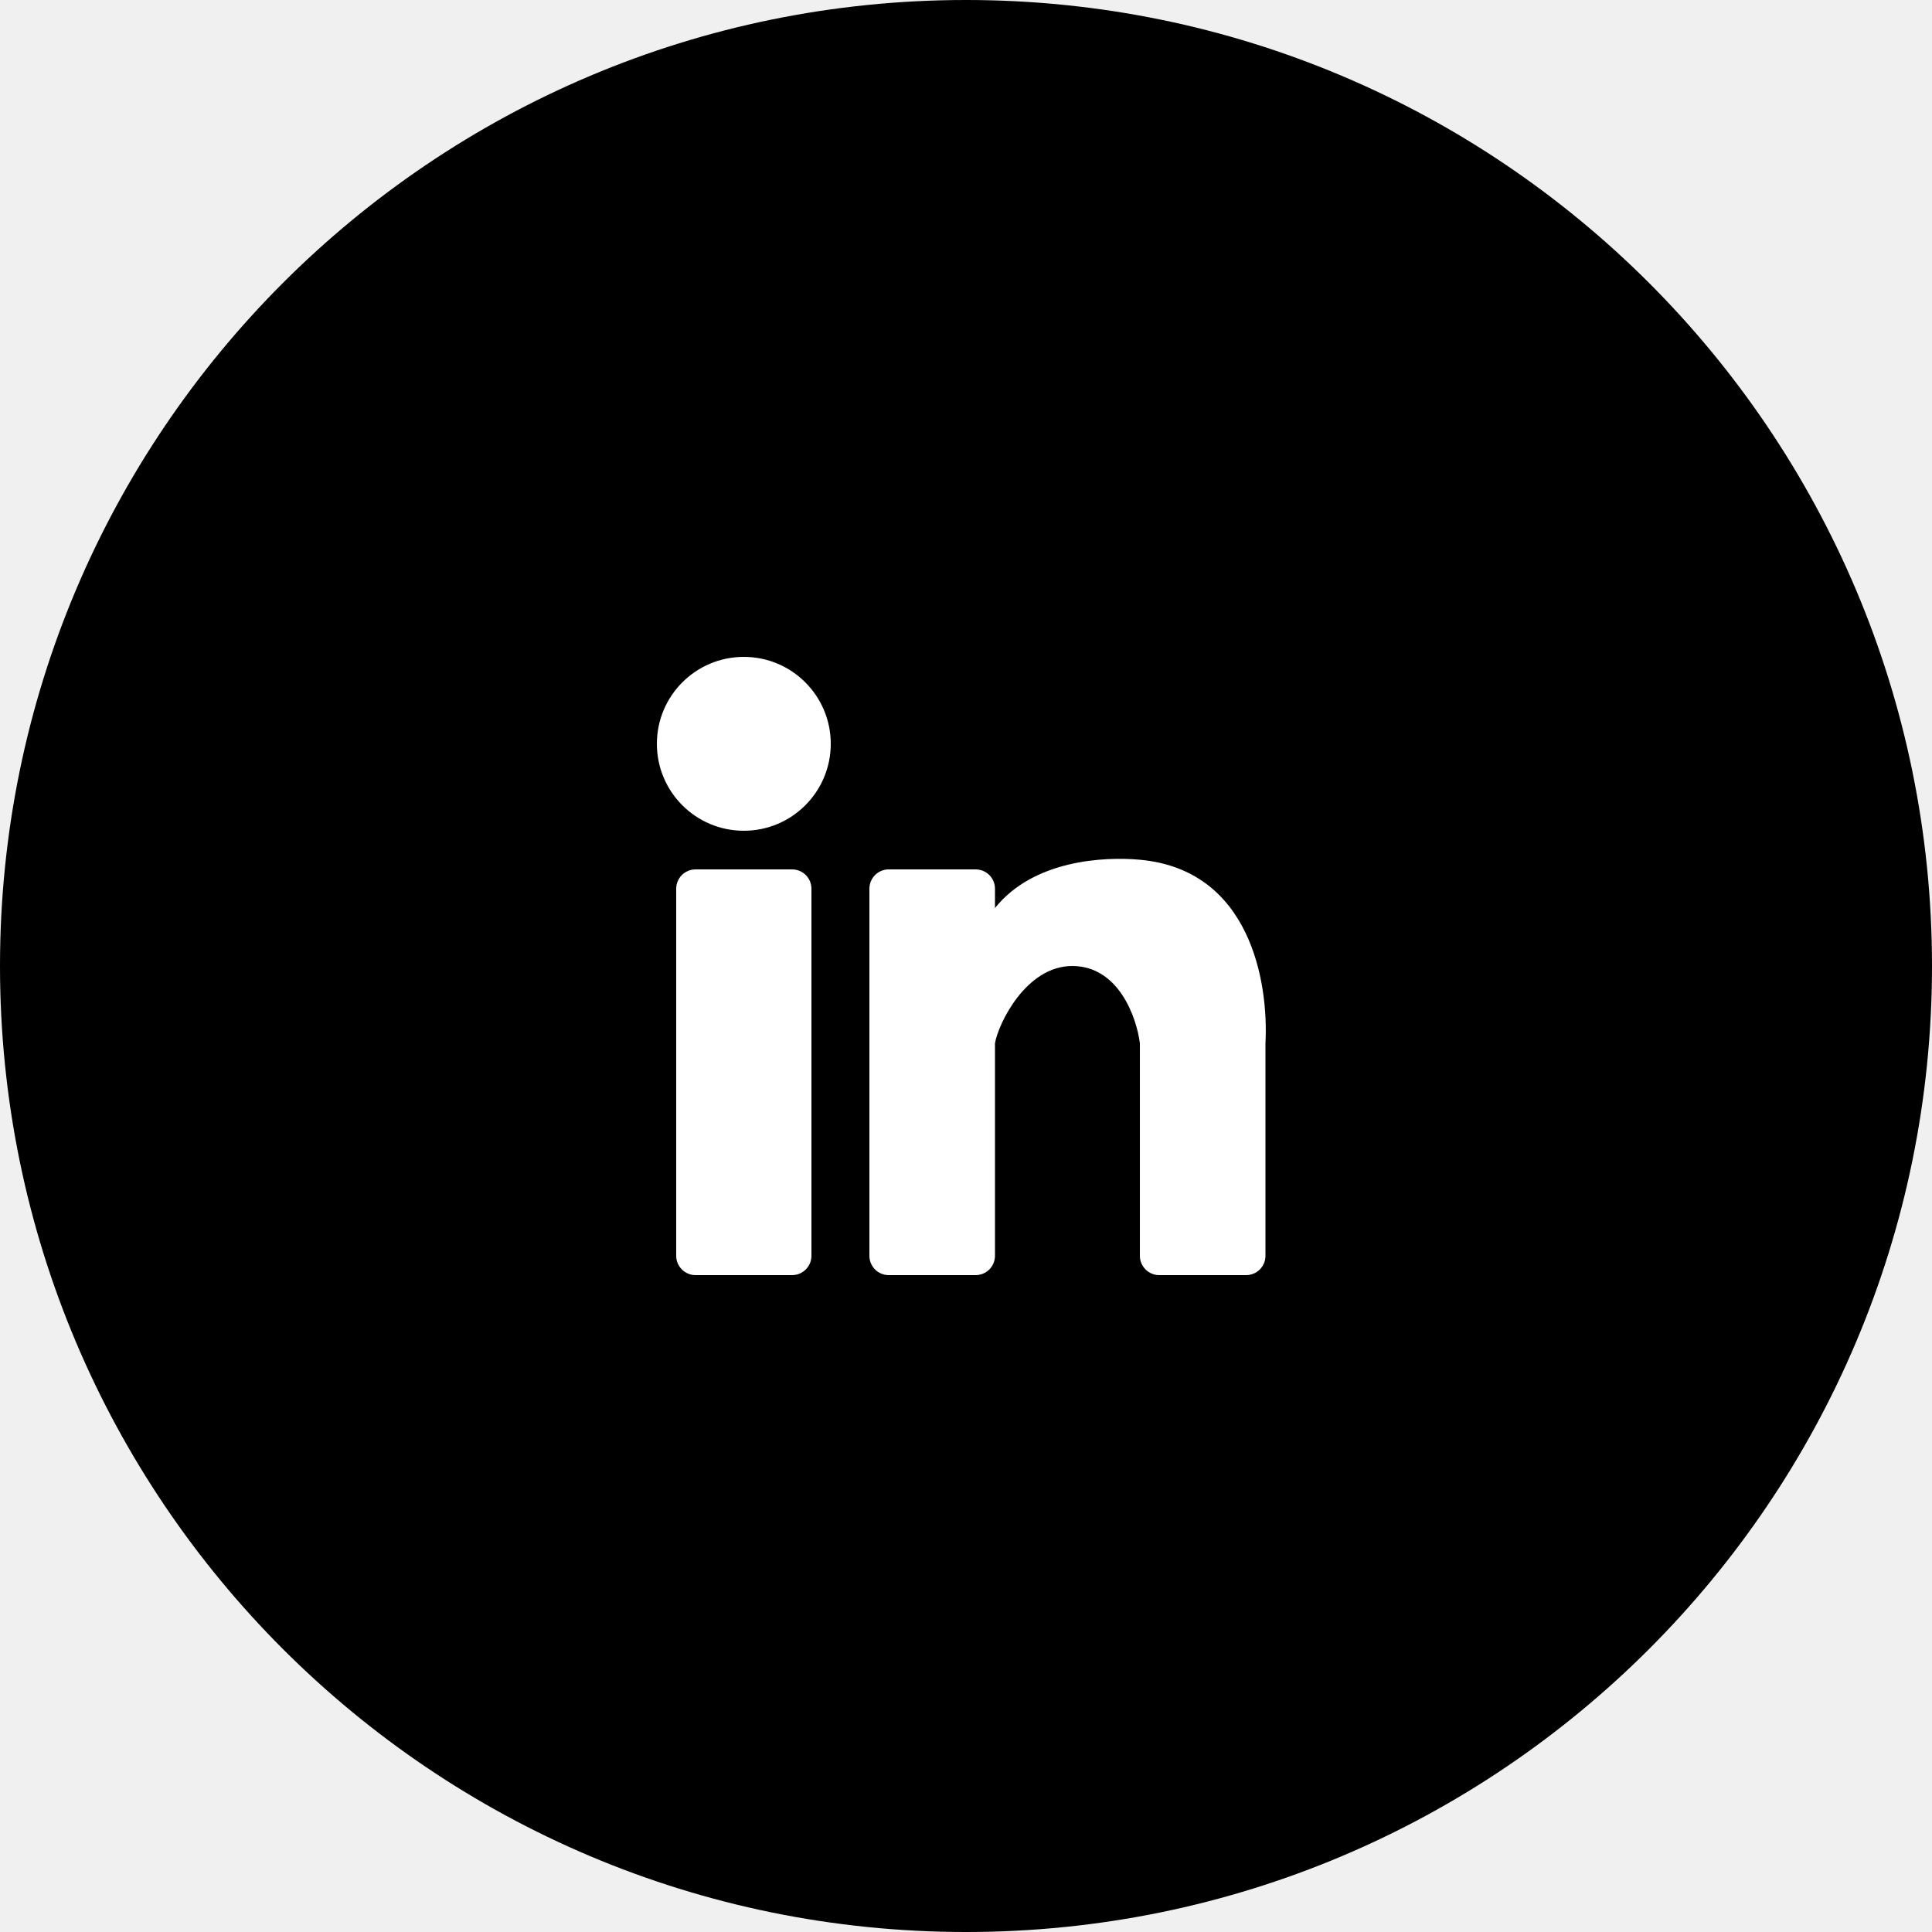
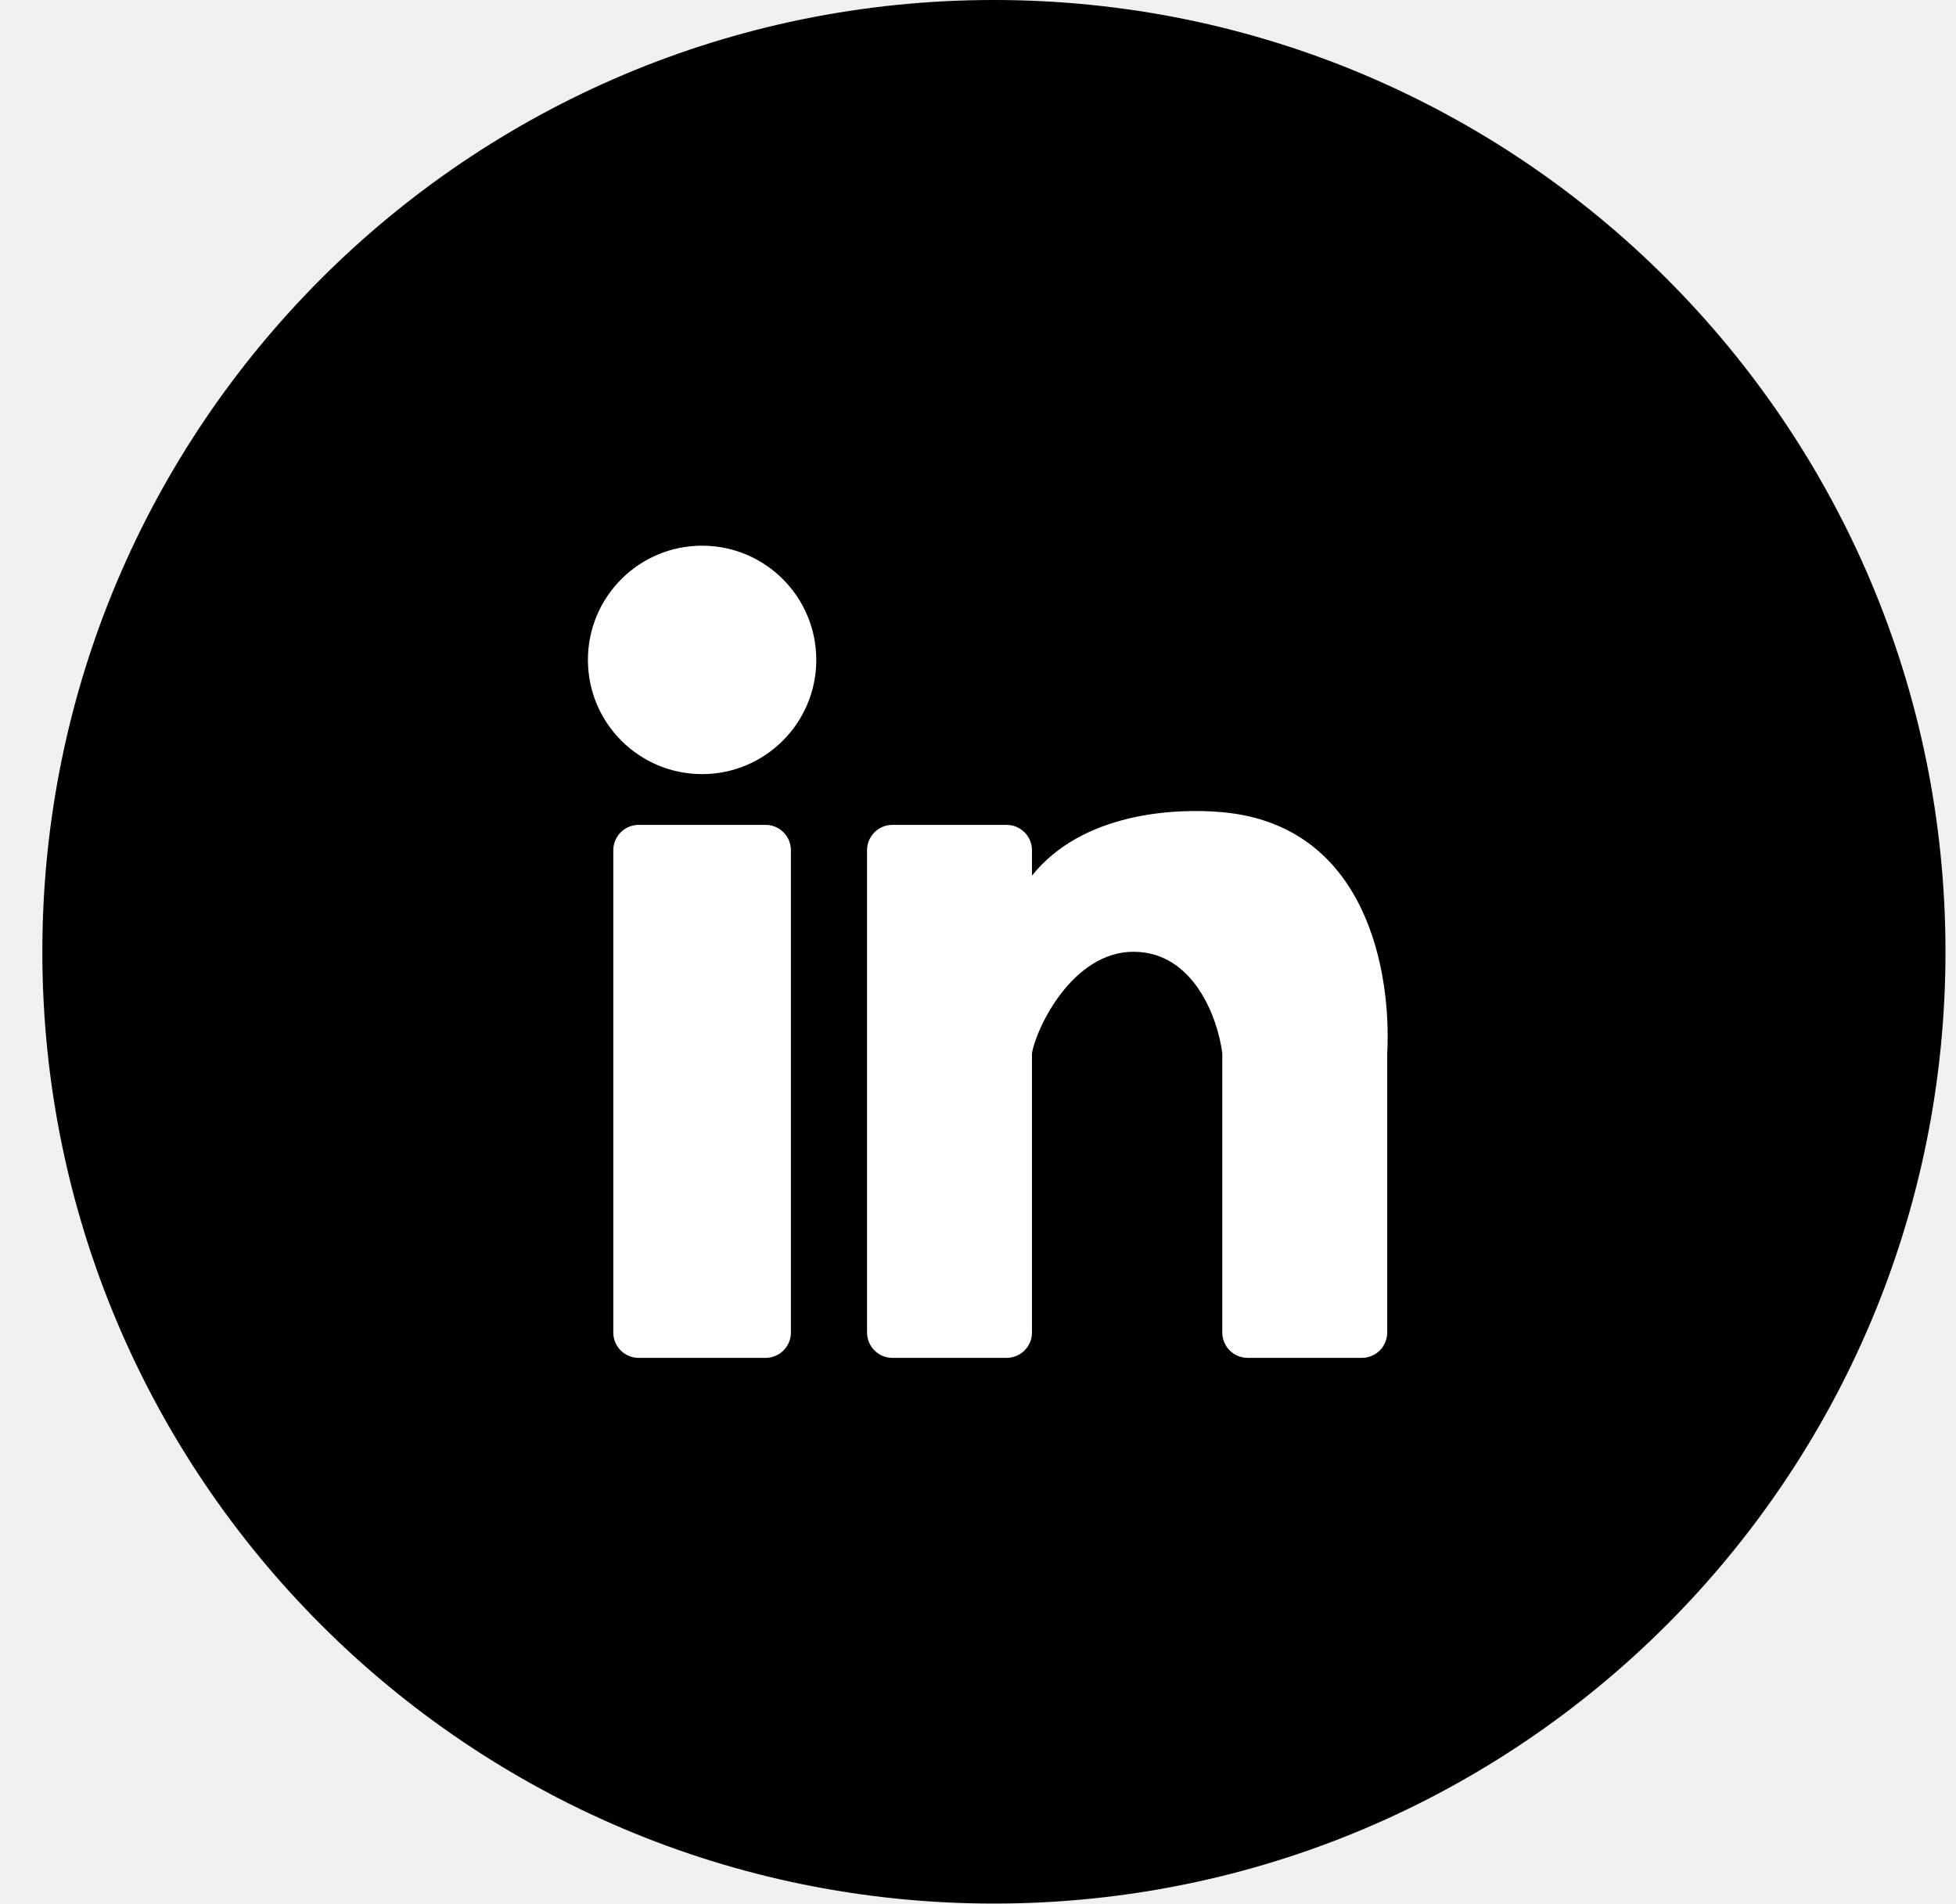
- <svg xmlns="http://www.w3.org/2000/svg" width="48" height="48" viewBox="0 0 48 48" fill="none">
-   <rect width="48" height="48" rx="24" fill="currentColor" />
-   <path d="M12 15.36C12 13.504 13.504 12 15.36 12H32.64C34.496 12 36 13.504 36 15.36V32.64C36 34.496 34.496 36 32.64 36H15.36C13.504 36 12 34.496 12 32.64V15.36Z" fill="currentColor" />
-   <path d="M20.64 18.48C20.64 19.673 19.673 20.64 18.48 20.64C17.287 20.64 16.32 19.673 16.32 18.48C16.32 17.287 17.287 16.32 18.48 16.32C19.673 16.32 20.64 17.287 20.64 18.48Z" fill="white" class="label" />
-   <path d="M16.8 22.08C16.8 21.815 17.015 21.6 17.28 21.6H19.68C19.945 21.6 20.16 21.815 20.16 22.08V31.2C20.16 31.465 19.945 31.68 19.68 31.68H17.28C17.015 31.68 16.8 31.465 16.8 31.2V22.08Z" fill="white" class="label" />
-   <path d="M22.08 21.6L24.24 21.6C24.505 21.6 24.72 21.815 24.72 22.08V22.56C25.68 21.36 27.44 21.28 28.32 21.36C31.063 21.609 31.52 24.4 31.44 25.92L31.44 31.2C31.44 31.465 31.225 31.68 30.96 31.68L28.8 31.68C28.535 31.68 28.32 31.465 28.32 31.2V25.92C28.24 25.28 27.792 24 26.64 24C25.488 24 24.8 25.44 24.72 25.92V31.2C24.72 31.465 24.505 31.68 24.24 31.68L22.08 31.68C21.815 31.68 21.6 31.465 21.6 31.2V22.08C21.6 21.815 21.815 21.6 22.08 21.6Z" fill="white" class="label" />
+ <svg xmlns="http://www.w3.org/2000/svg" width="37" height="36" viewBox="0 0 37 36" fill="none">
+   <rect x="0.801" width="36" height="36" rx="18" fill="currentColor" />
+   <path d="M6.801 9.36C6.801 7.504 8.305 6 10.161 6H27.441C29.297 6 30.801 7.504 30.801 9.36V26.64C30.801 28.496 29.297 30 27.441 30H10.161C8.305 30 6.801 28.496 6.801 26.64V9.36Z" fill="currentColor" />
+   <path d="M15.441 12.48C15.441 13.673 14.474 14.64 13.281 14.64C12.088 14.64 11.121 13.673 11.121 12.48C11.121 11.287 12.088 10.32 13.281 10.32C14.474 10.32 15.441 11.287 15.441 12.48Z" fill="white" />
+   <path d="M11.601 16.08C11.601 15.815 11.816 15.6 12.081 15.6H14.481C14.746 15.6 14.961 15.815 14.961 16.08V25.2C14.961 25.465 14.746 25.68 14.481 25.68H12.081C11.816 25.68 11.601 25.465 11.601 25.2V16.08Z" fill="white" />
+   <path d="M16.881 15.6L19.041 15.6C19.306 15.6 19.521 15.815 19.521 16.08V16.56C20.481 15.36 22.241 15.28 23.121 15.36C25.864 15.609 26.321 18.4 26.241 19.92L26.241 25.2C26.241 25.465 26.026 25.68 25.761 25.68L23.601 25.68C23.336 25.68 23.121 25.465 23.121 25.2V19.92C23.041 19.28 22.593 18 21.441 18C20.289 18 19.601 19.44 19.521 19.92V25.2C19.521 25.465 19.306 25.68 19.041 25.68L16.881 25.68C16.616 25.68 16.401 25.465 16.401 25.2V16.08C16.401 15.815 16.616 15.6 16.881 15.6Z" fill="white" />
</svg>
